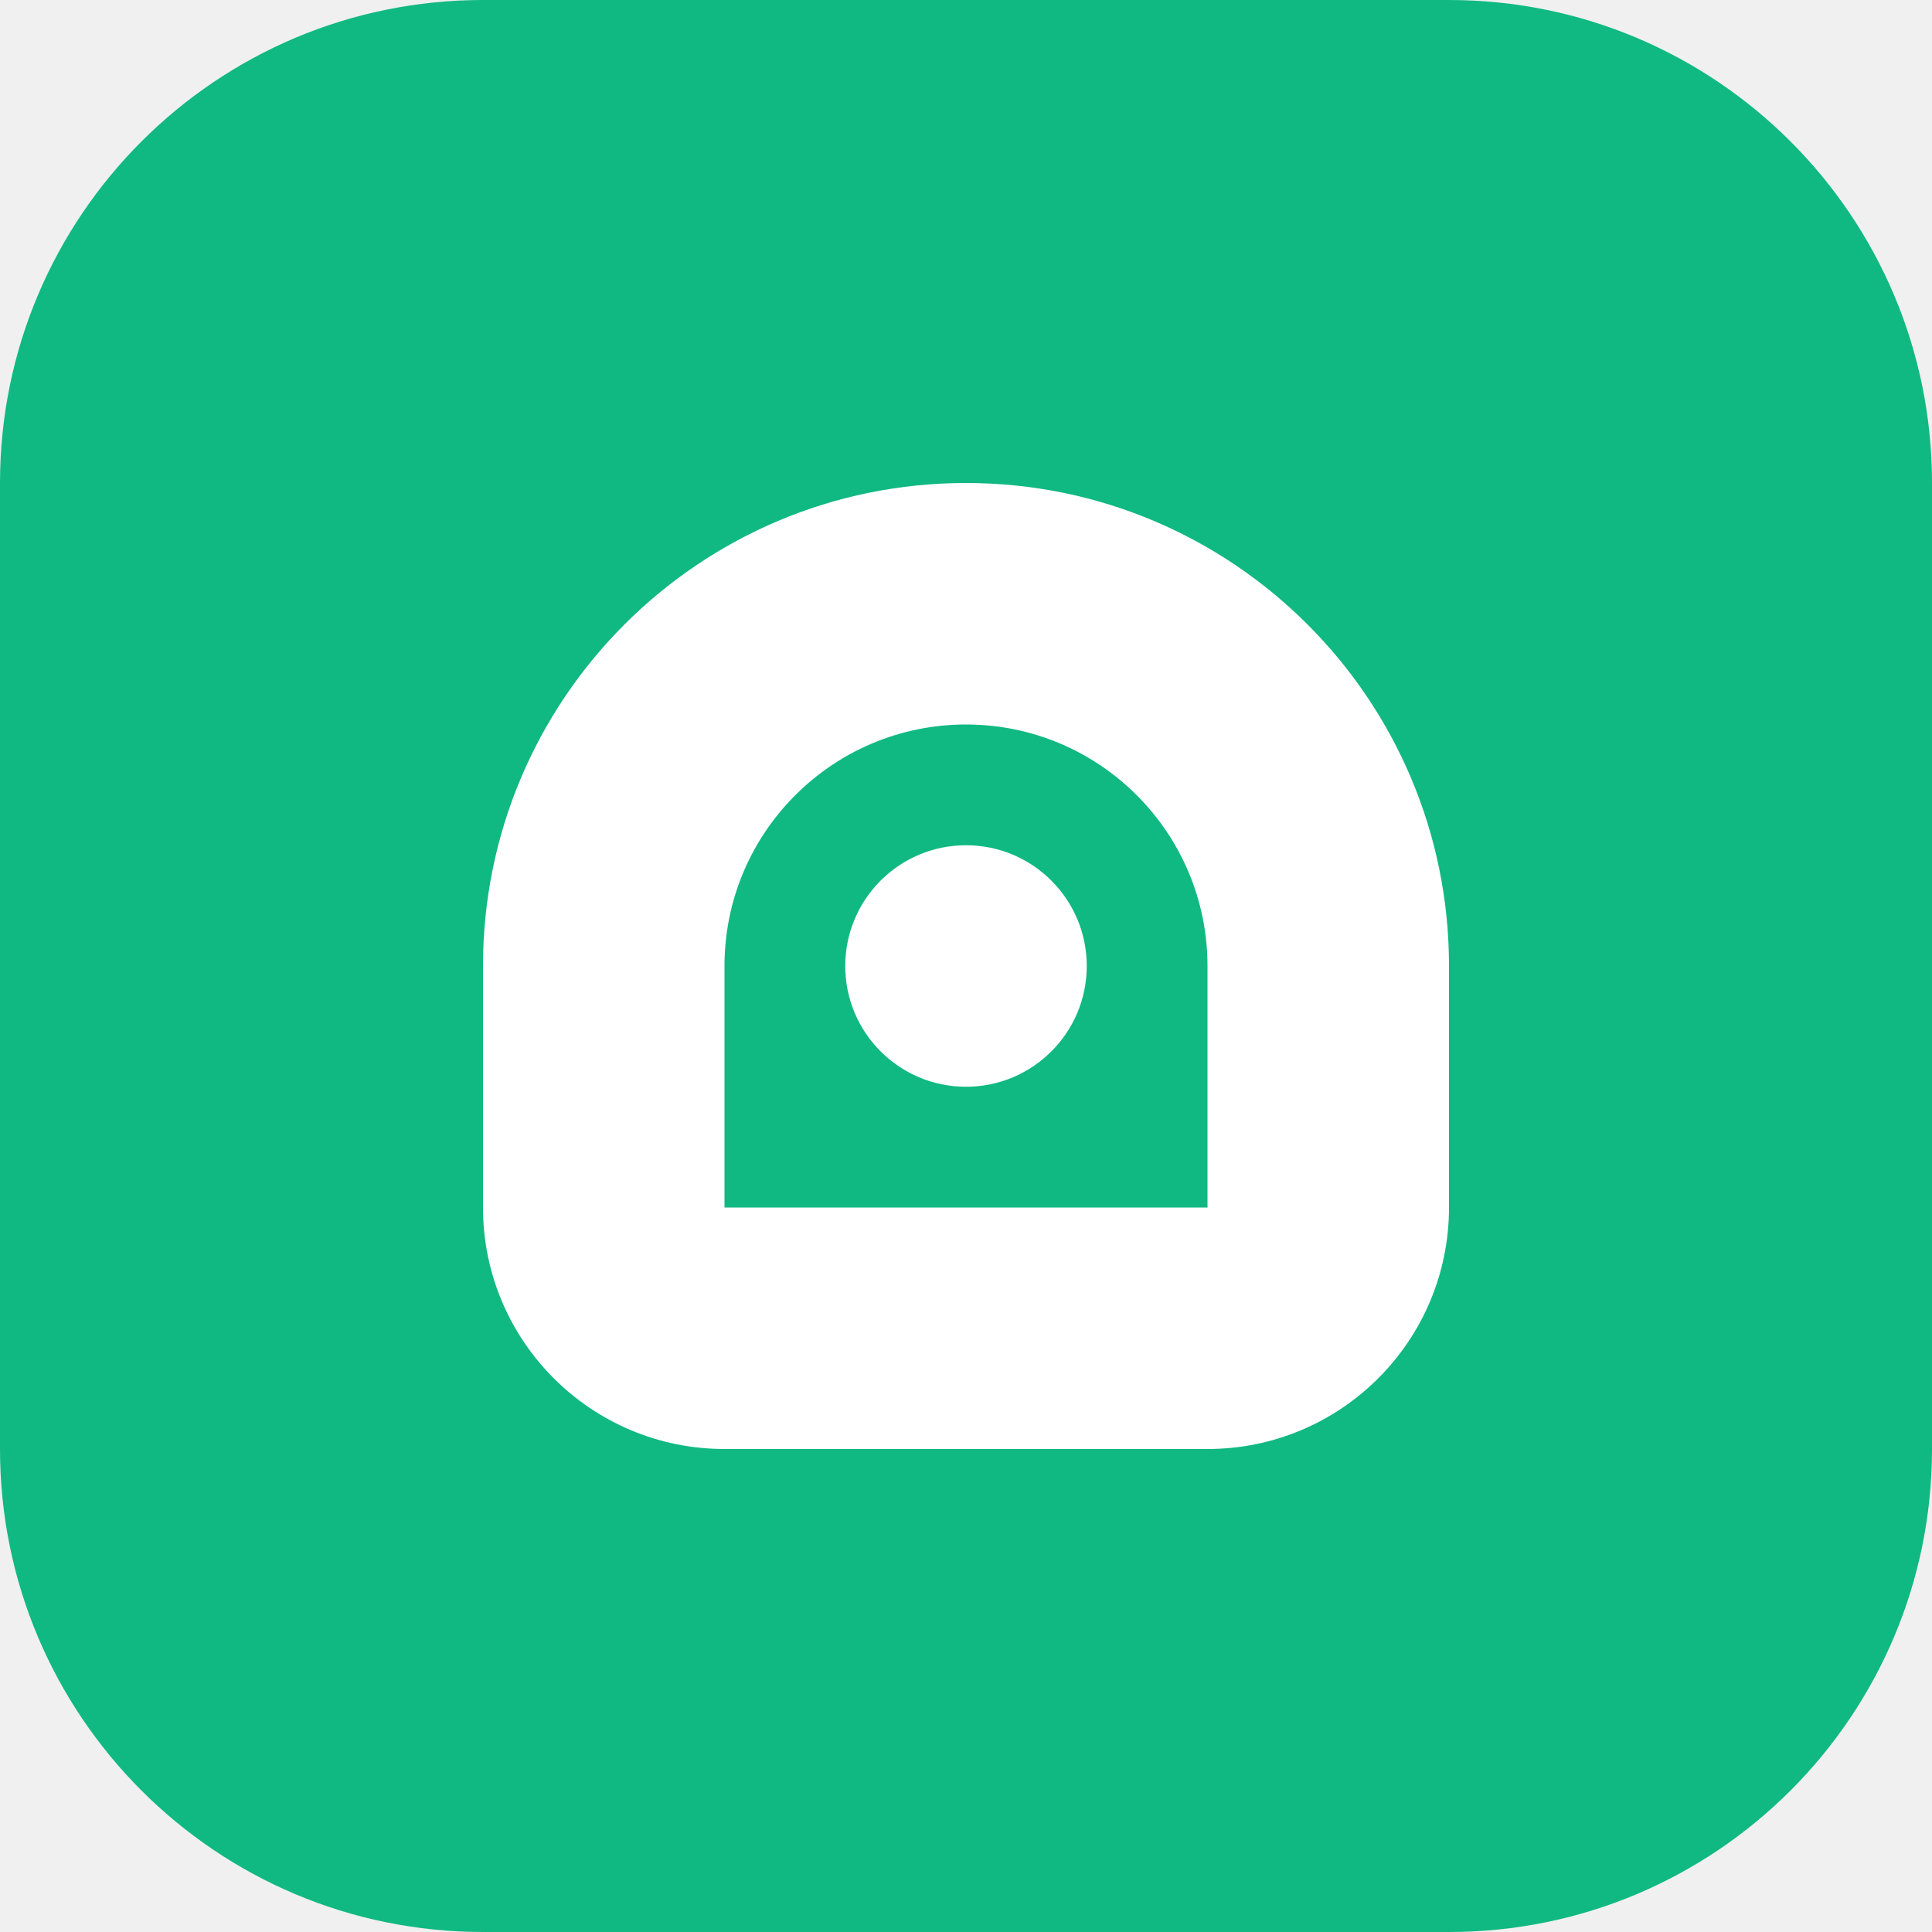
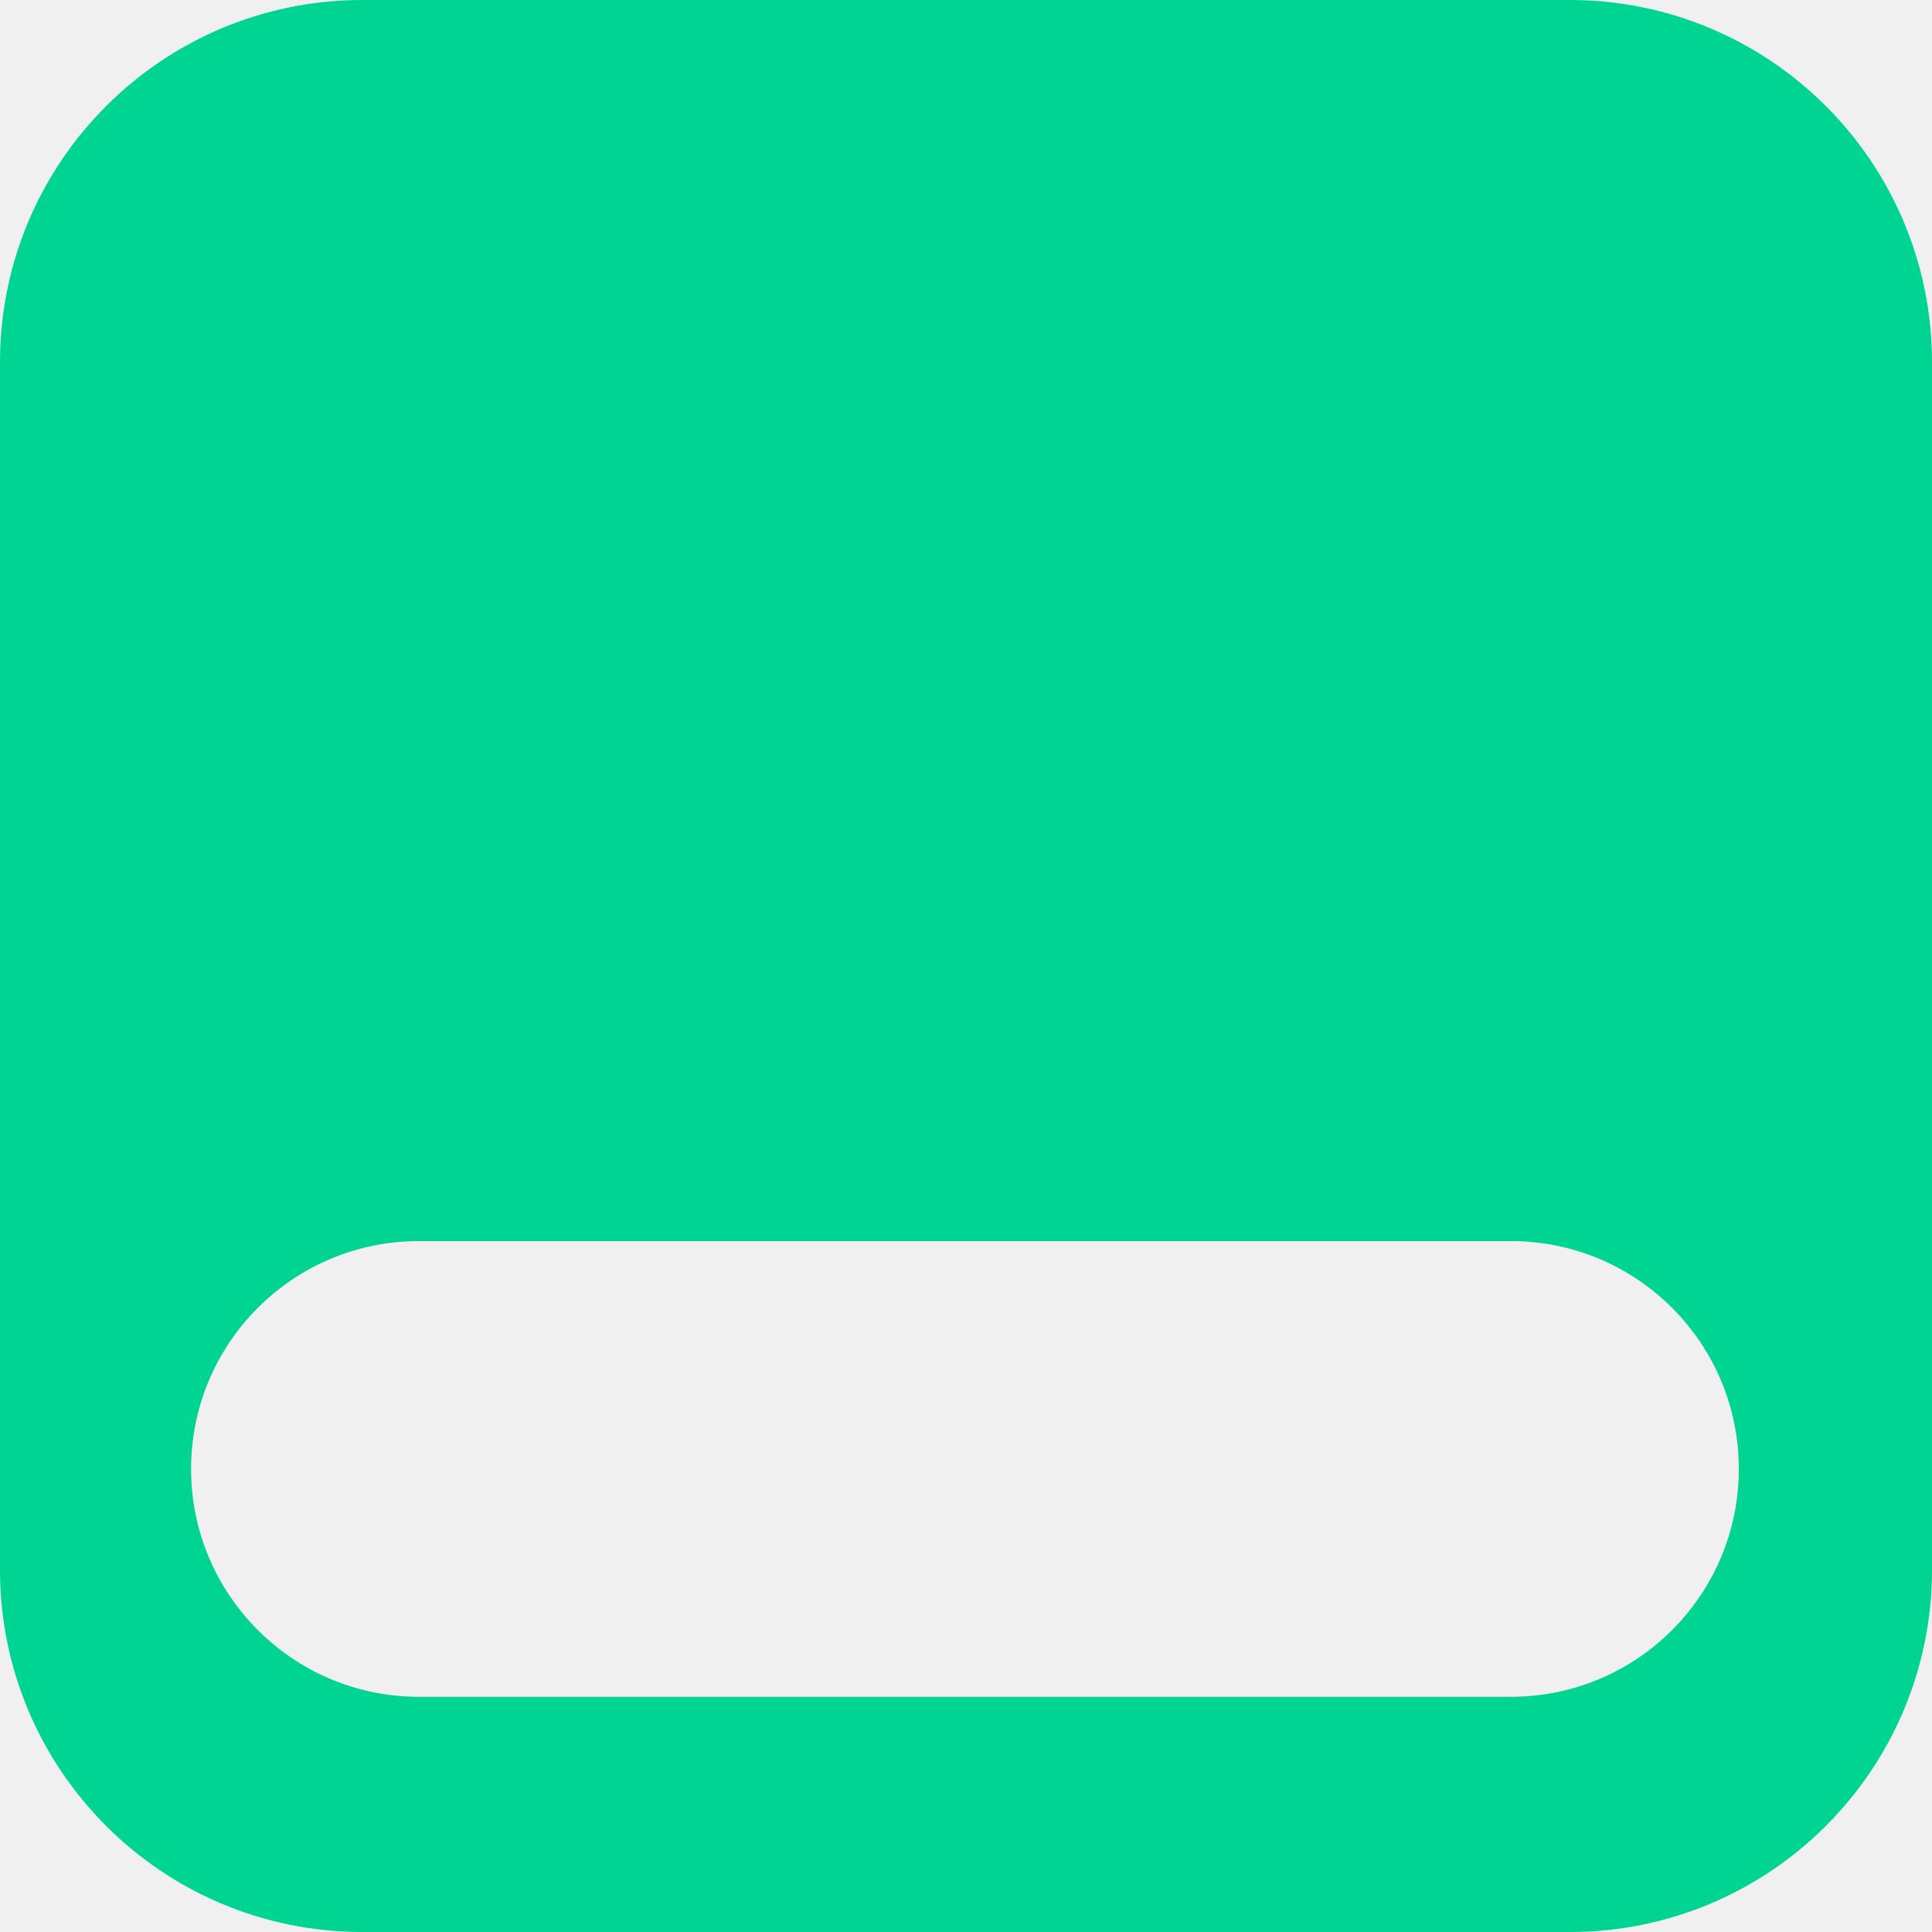
- <svg xmlns="http://www.w3.org/2000/svg" viewBox="0 0 128 128" fill="none">
-   <rect width="128" height="128" rx="32" fill="#10b981" />
-   <path d="M64 32a32 32 0 00-32 32v16a16 16 0 0016 16h32a16 16 0 0016-16V64a32 32 0 00-32-32zm16 48H48V64a16 16 0 0132 0v16z" fill="white" />
-   <circle cx="64" cy="64" r="8" fill="white" />
+ <svg xmlns="http://www.w3.org/2000/svg" width="64" height="64" viewBox="0 0 64 64" fill="none">
+   <path fill-rule="evenodd" clip-rule="evenodd" d="M12 0C5.373 0 0 5.373 0 12V52C0 58.627 5.373 64 12 64H52C58.627 64 64 58.627 64 52V12C64 5.373 58.627 0 52 0H12ZM13.878 41.113C9.71 41.113 6.33 44.492 6.33 48.661C6.33 52.83 9.71 56.209 13.878 56.209H50.052C54.221 56.209 57.6 52.83 57.6 48.661C57.6 44.492 54.221 41.113 50.052 41.113H13.878Z" fill="#00D492" />
</svg>
